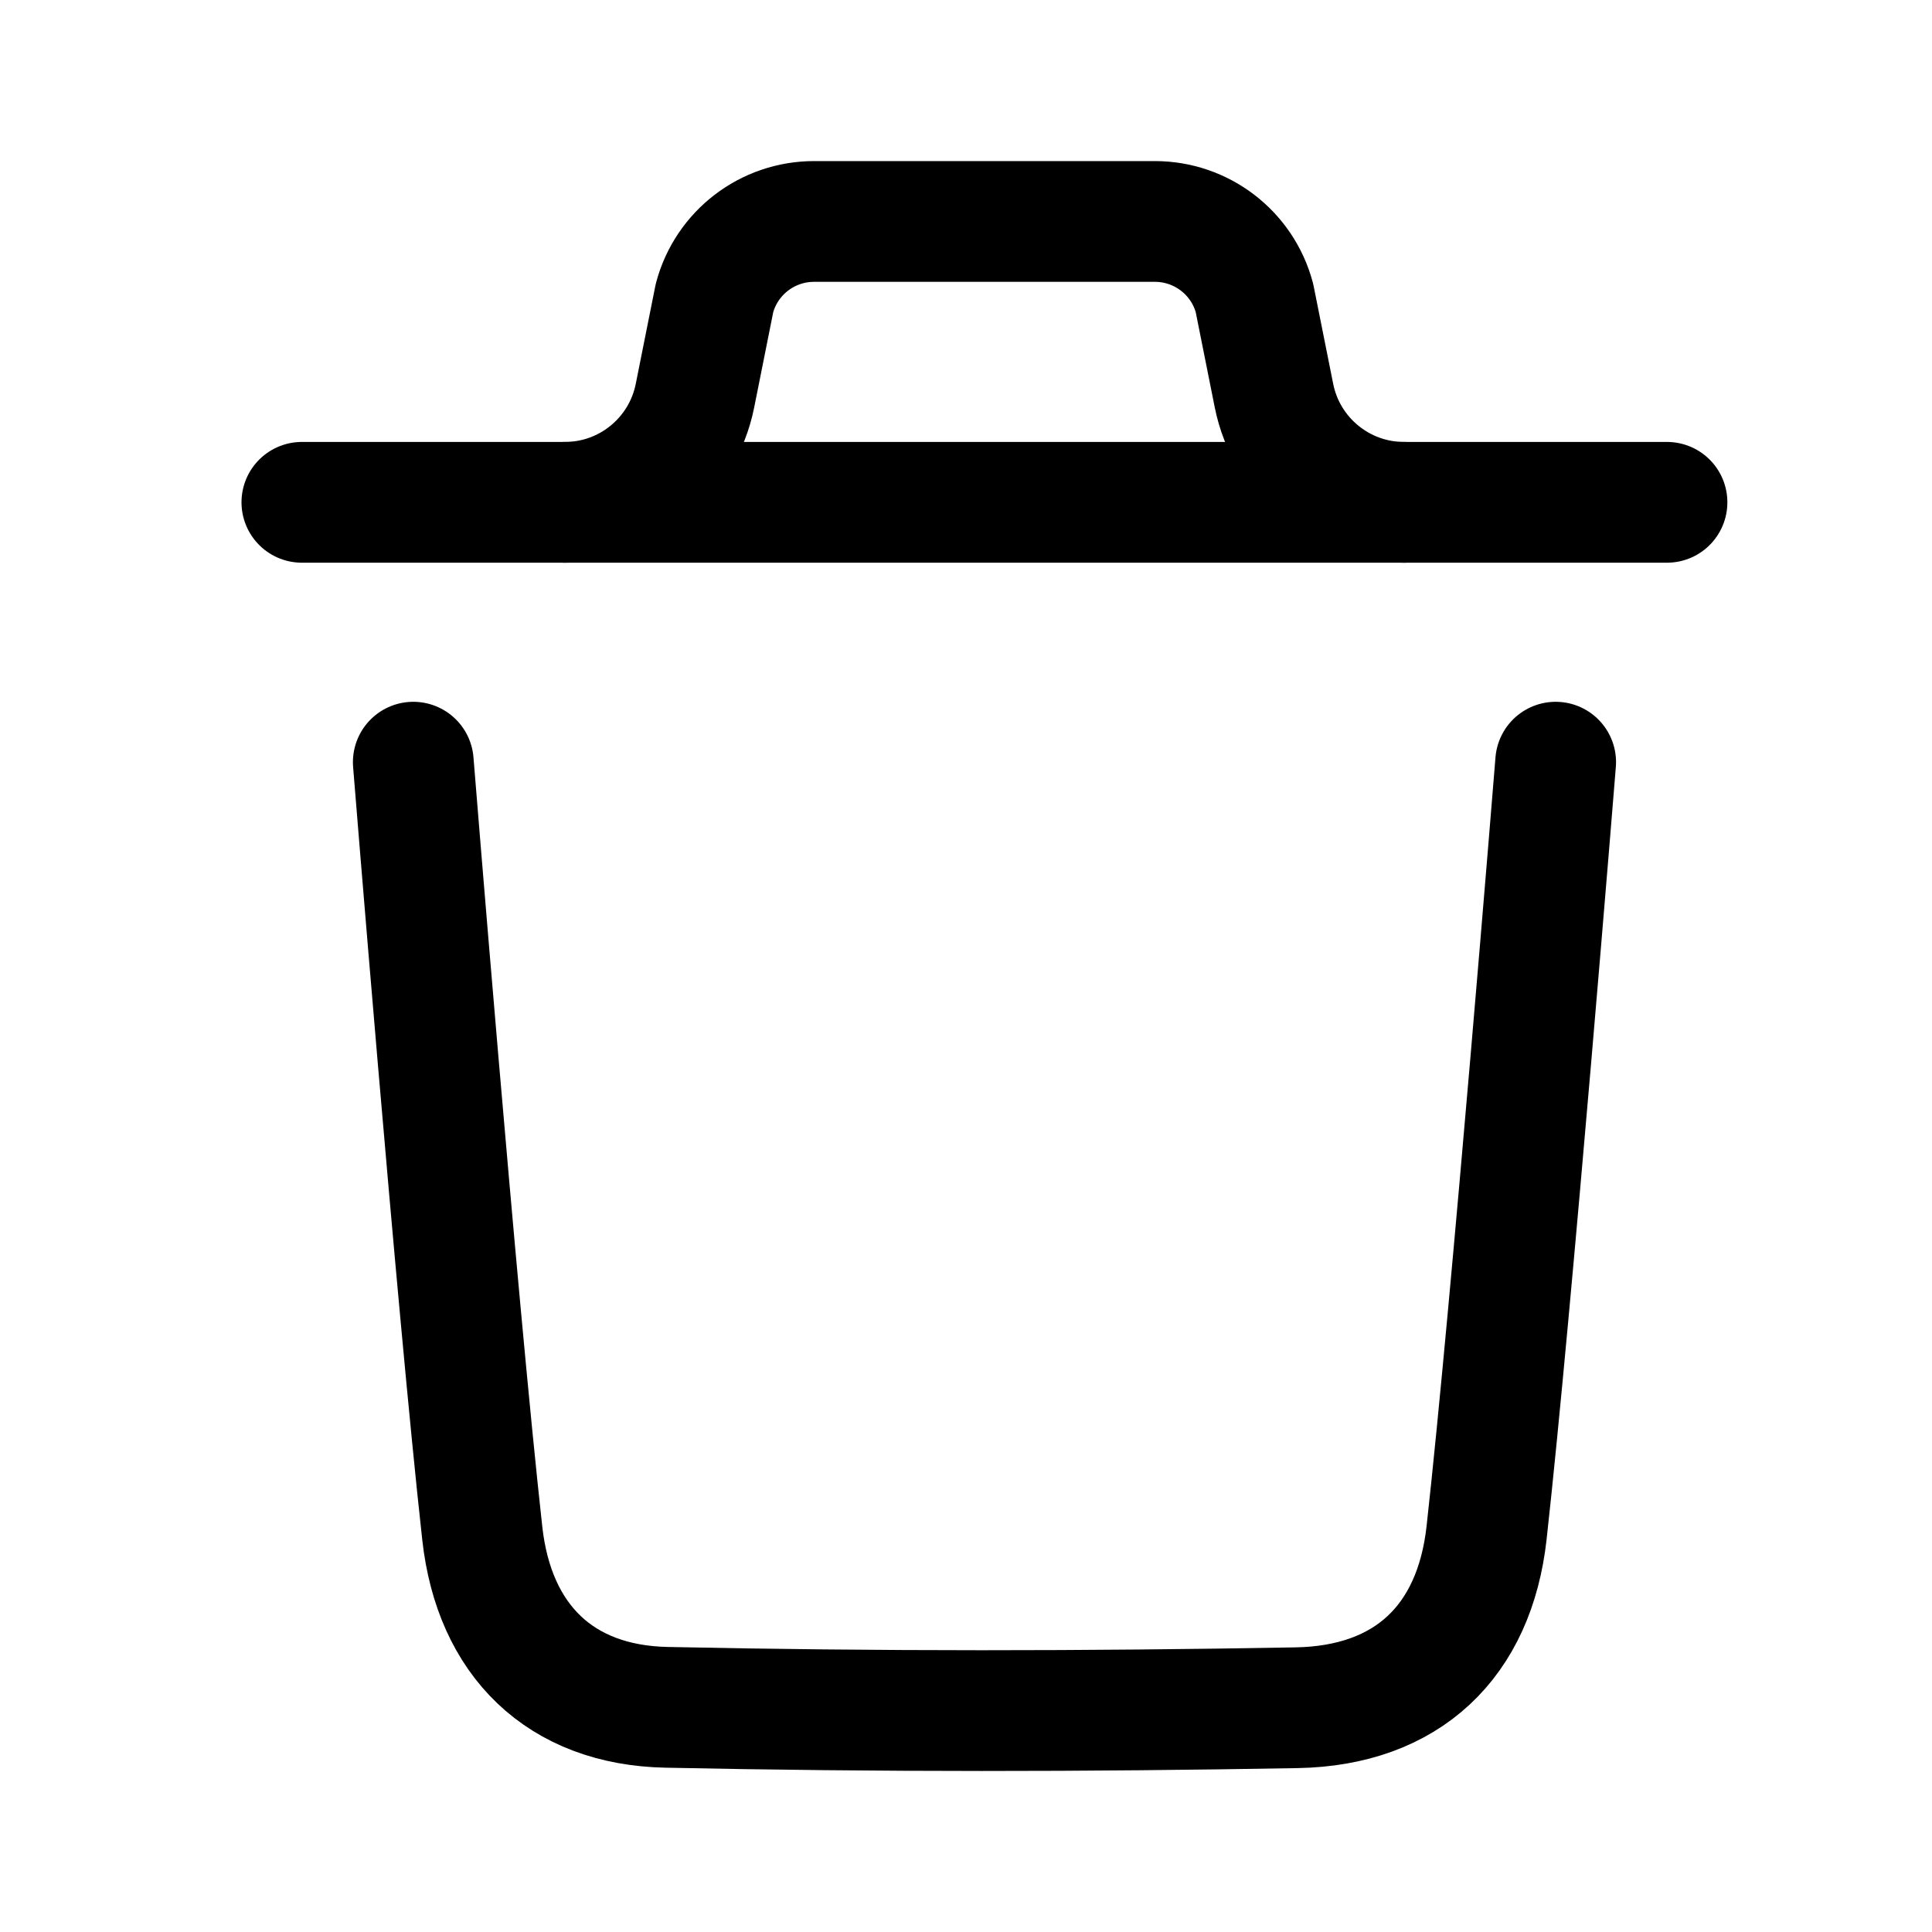
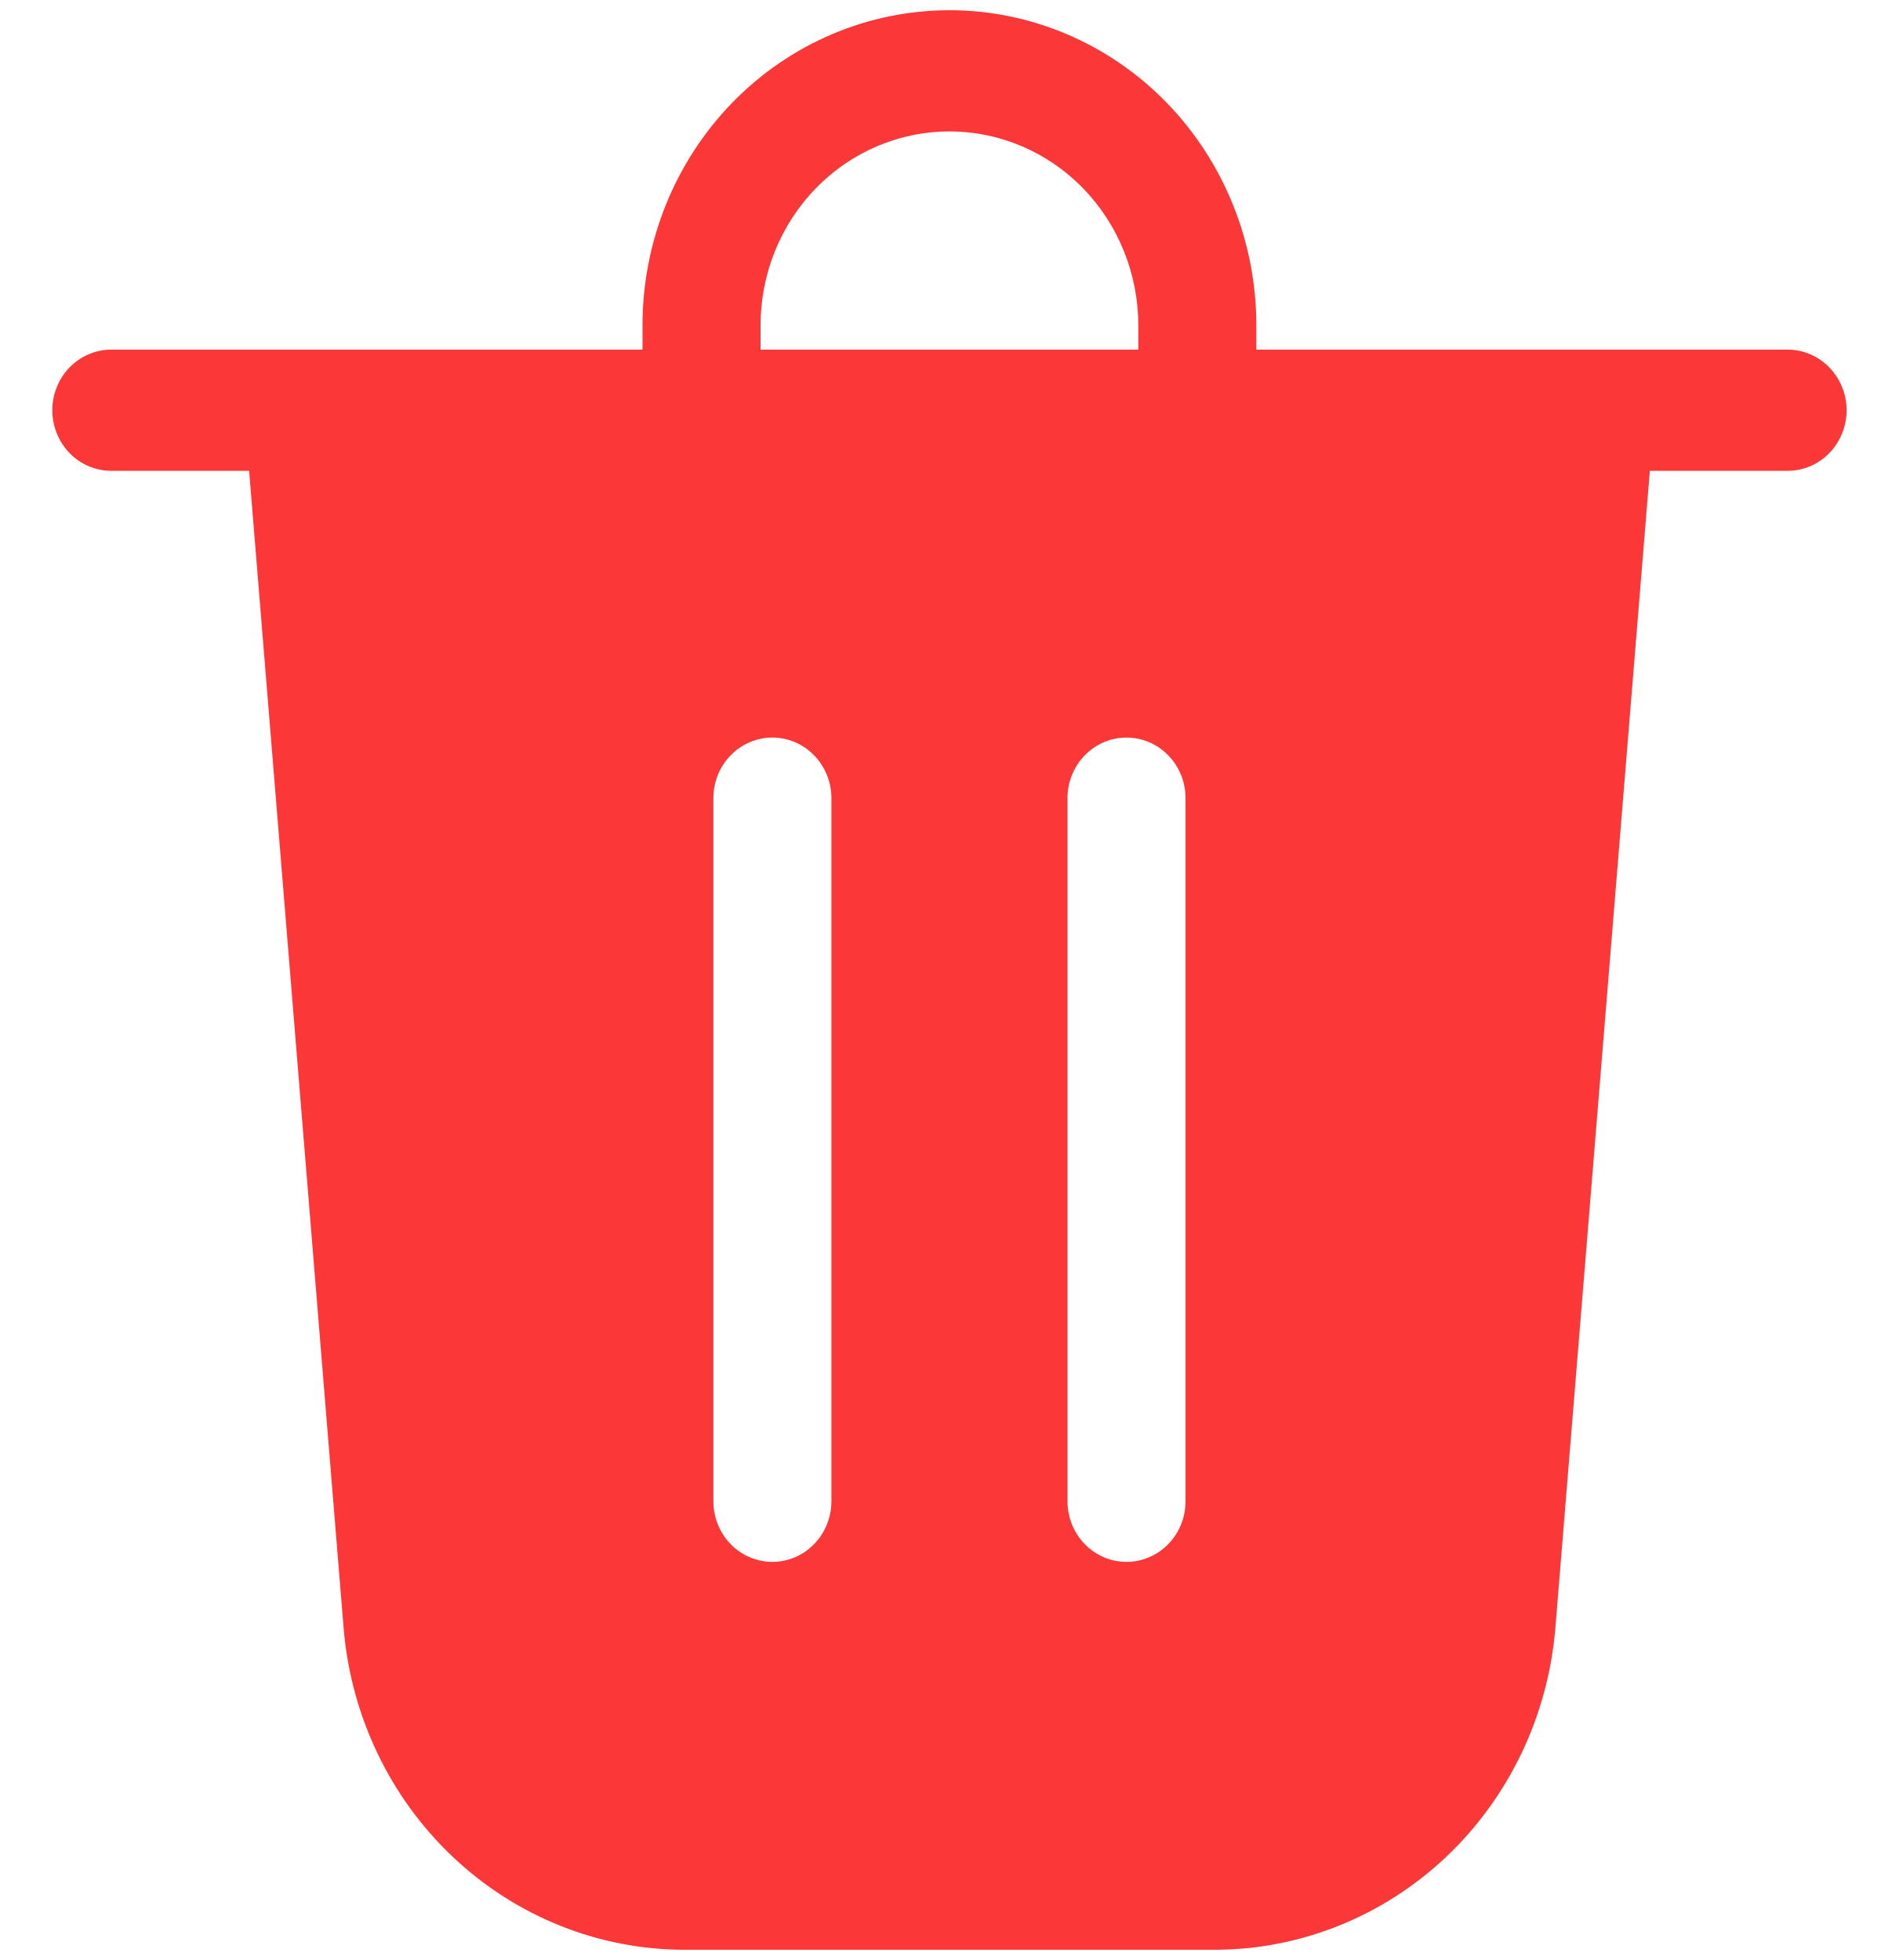
- <svg xmlns="http://www.w3.org/2000/svg" width="24px" height="24px" viewBox="0 0 24 24" version="1.1">
-   <g id="Iconly/Light/Delete" stroke="#000000" stroke-width="1.5" fill="none" fill-rule="evenodd" stroke-linecap="round" stroke-linejoin="round">
-     <g id="Delete" transform="translate(3, 2)" stroke="#000000" stroke-width="1.5">
-       <path d="M16.325,7.468 C16.325,7.468 15.782,14.203 15.467,17.04 C15.317,18.395 14.48,19.189 13.109,19.214 C10.5,19.261 7.888,19.264 5.28,19.209 C3.961,19.182 3.138,18.378 2.991,17.047 C2.674,14.185 2.134,7.468 2.134,7.468" id="Stroke-1" />
-       <line x1="17.708" y1="4.24" x2="0.75" y2="4.24" id="Stroke-3" />
-       <path d="M14.441,4.24 C13.656,4.24 12.98,3.685 12.826,2.916 L12.583,1.7 C12.433,1.139 11.925,0.751 11.346,0.751 L7.113,0.751 C6.534,0.751 6.026,1.139 5.876,1.7 L5.633,2.916 C5.479,3.685 4.803,4.24 4.018,4.24" id="Stroke-5" />
-     </g>
-   </g>
+ <svg xmlns="http://www.w3.org/2000/svg" width="31" height="32" viewBox="0 0 31 32" fill="none">
+   <path d="M12.416 5.312V5.708H18.583V5.312C18.583 4.473 18.258 3.667 17.68 3.073C17.102 2.479 16.318 2.146 15.5 2.146C14.682 2.146 13.898 2.479 13.32 3.073C12.741 3.667 12.416 4.473 12.416 5.312ZM10.489 5.708V5.312C10.489 3.948 11.017 2.639 11.957 1.674C12.897 0.709 14.171 0.167 15.5 0.167C16.829 0.167 18.103 0.709 19.043 1.674C19.982 2.639 20.51 3.948 20.51 5.312V5.708H29.182C29.438 5.708 29.683 5.813 29.863 5.998C30.044 6.184 30.146 6.435 30.146 6.698C30.146 6.96 30.044 7.212 29.863 7.398C29.683 7.583 29.438 7.687 29.182 7.687H26.934L25.392 26.573C25.275 28.008 24.637 29.344 23.606 30.319C22.574 31.293 21.224 31.833 19.823 31.833H11.177C9.776 31.833 8.426 31.293 7.394 30.318C6.363 29.344 5.726 28.008 5.609 26.573L4.067 7.687H1.818C1.562 7.687 1.317 7.583 1.136 7.398C0.956 7.212 0.854 6.96 0.854 6.698C0.854 6.435 0.956 6.184 1.136 5.998C1.317 5.813 1.562 5.708 1.818 5.708H10.489ZM13.573 13.031C13.573 12.901 13.548 12.773 13.499 12.652C13.451 12.533 13.38 12.423 13.29 12.332C13.201 12.24 13.095 12.167 12.978 12.117C12.861 12.067 12.736 12.042 12.609 12.042C12.483 12.042 12.357 12.067 12.241 12.117C12.124 12.167 12.017 12.24 11.928 12.332C11.838 12.423 11.767 12.533 11.719 12.652C11.671 12.773 11.646 12.901 11.646 13.031V24.51C11.646 24.64 11.671 24.769 11.719 24.889C11.767 25.009 11.838 25.118 11.928 25.21C12.017 25.302 12.124 25.375 12.241 25.425C12.357 25.474 12.483 25.5 12.609 25.5C12.736 25.5 12.861 25.474 12.978 25.425C13.095 25.375 13.201 25.302 13.29 25.21C13.38 25.118 13.451 25.009 13.499 24.889C13.548 24.769 13.573 24.64 13.573 24.51V13.031ZM18.39 12.042C17.859 12.042 17.427 12.485 17.427 13.031V24.51C17.427 24.773 17.528 25.025 17.709 25.21C17.89 25.396 18.135 25.5 18.39 25.5C18.646 25.5 18.891 25.396 19.072 25.21C19.253 25.025 19.354 24.773 19.354 24.51V13.031C19.354 12.485 18.922 12.042 18.39 12.042Z" fill="#FC3737" />
</svg>
